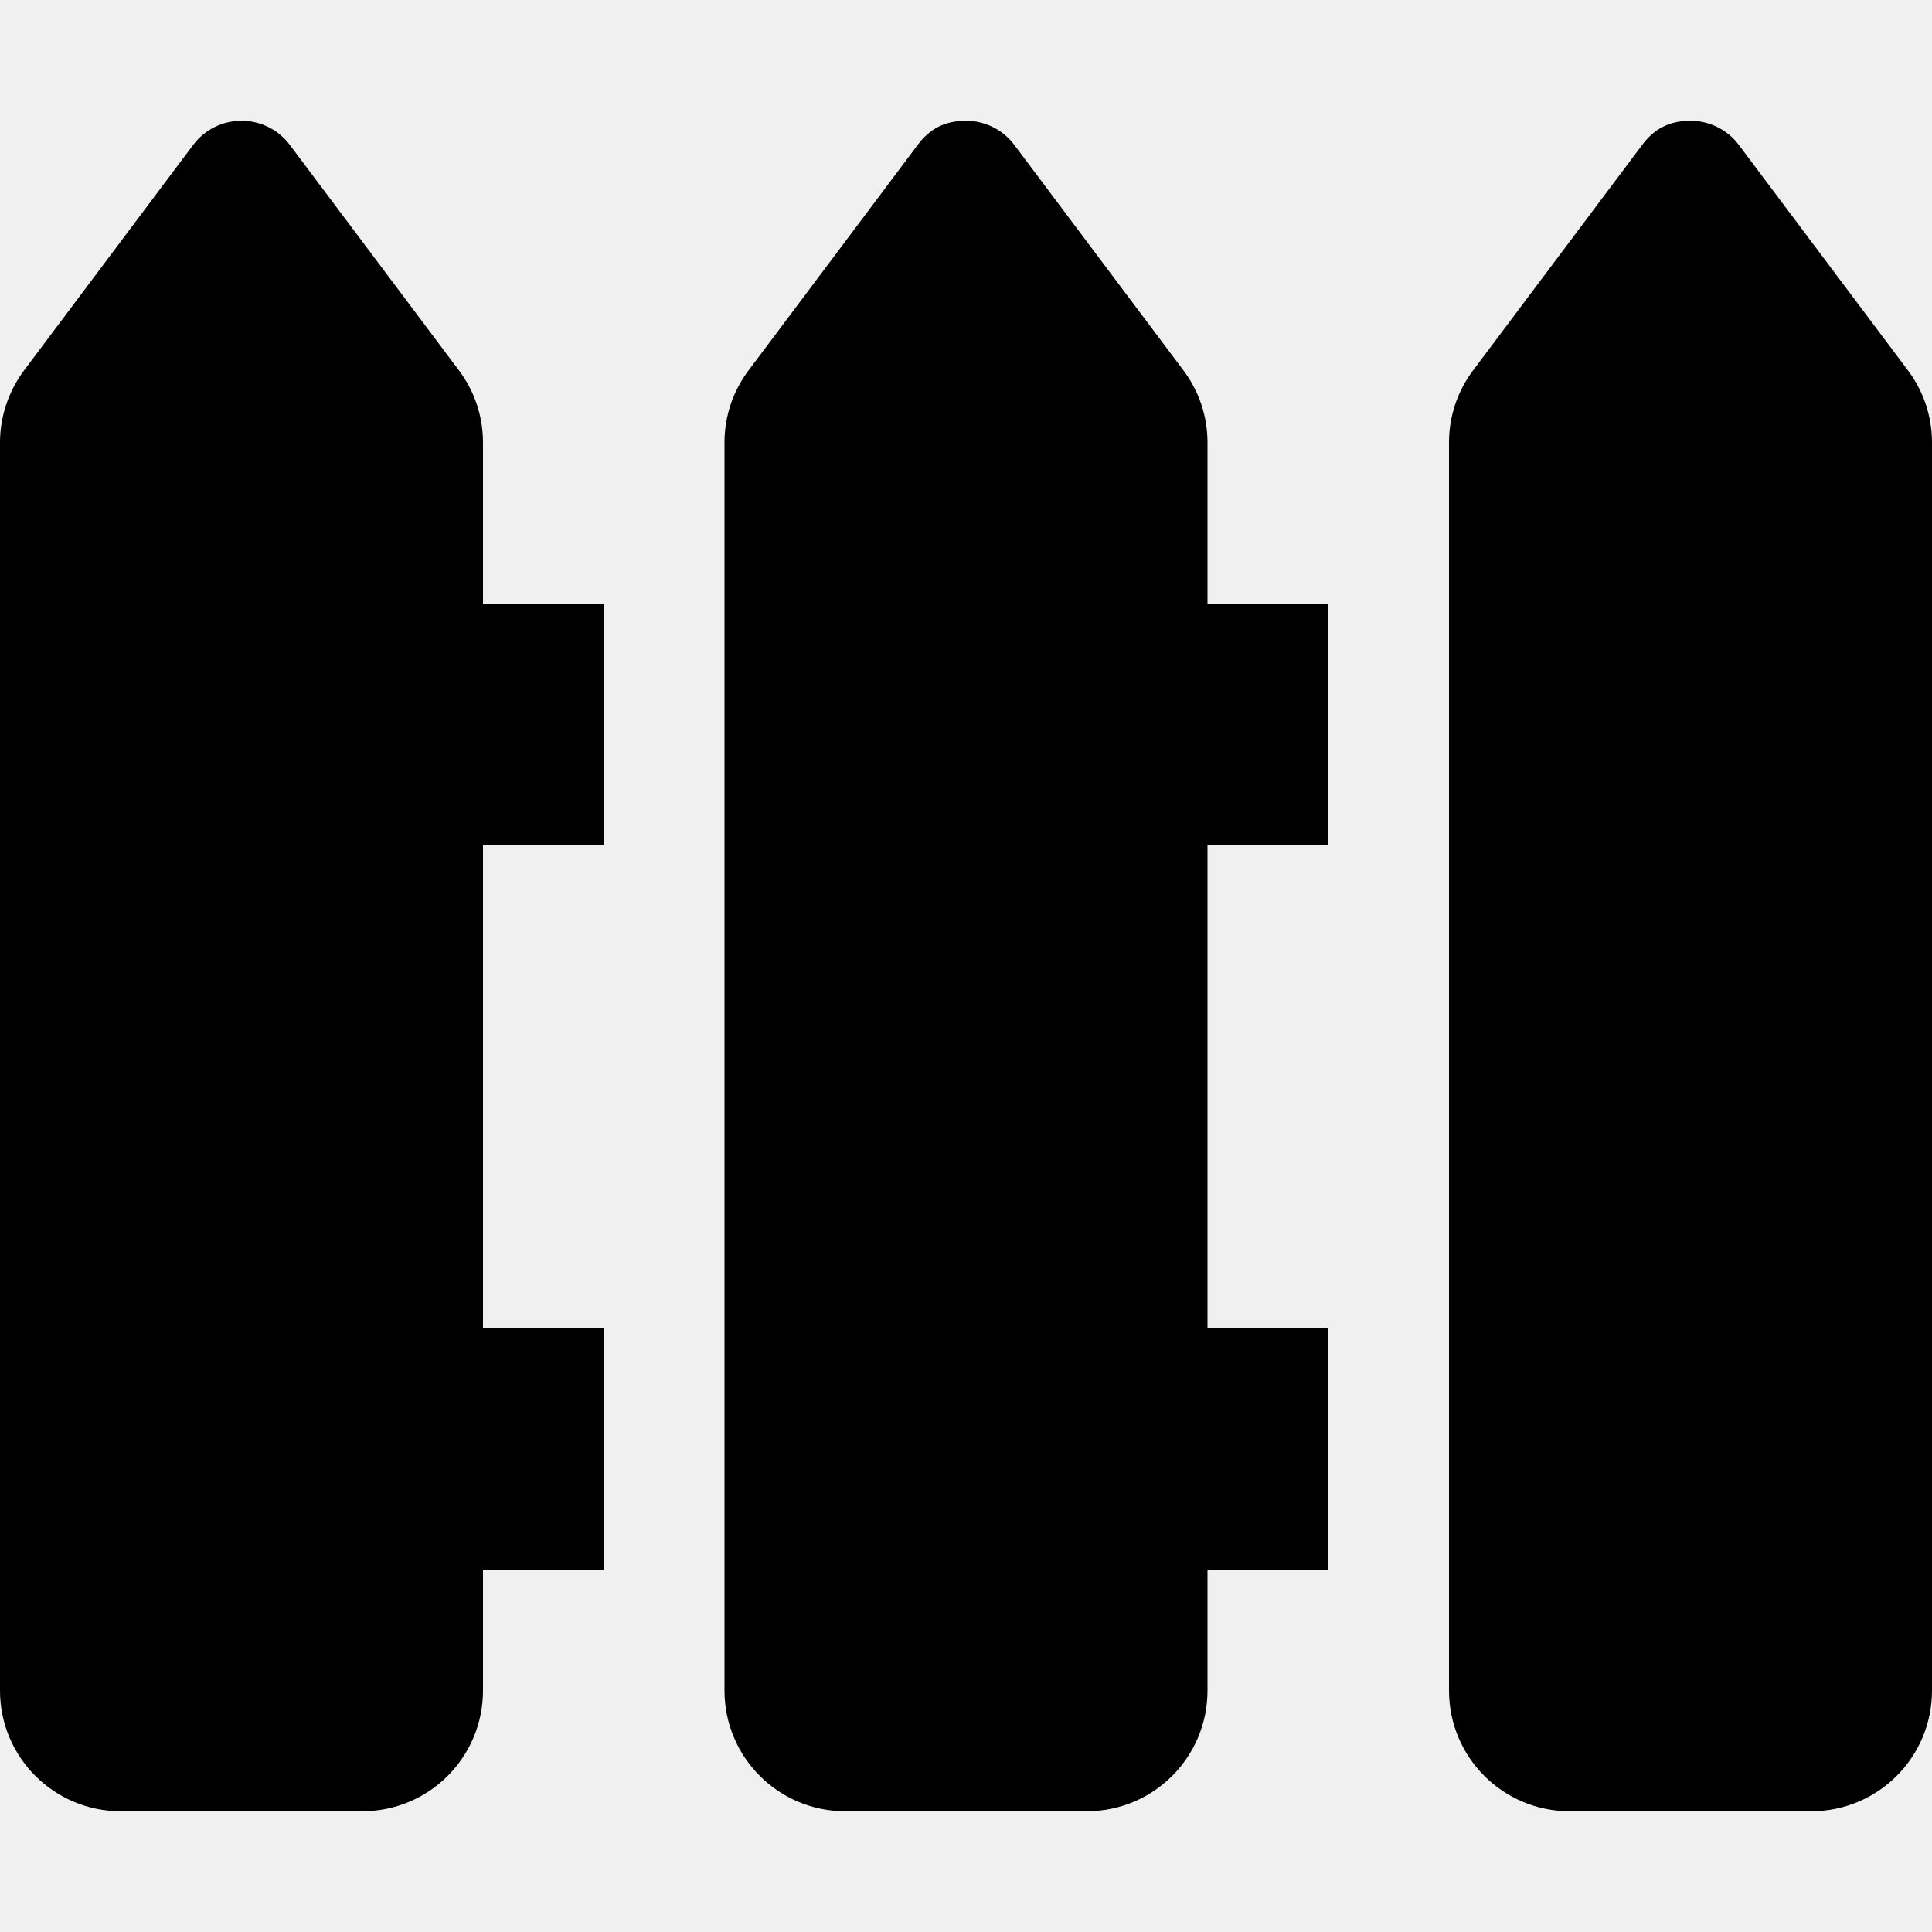
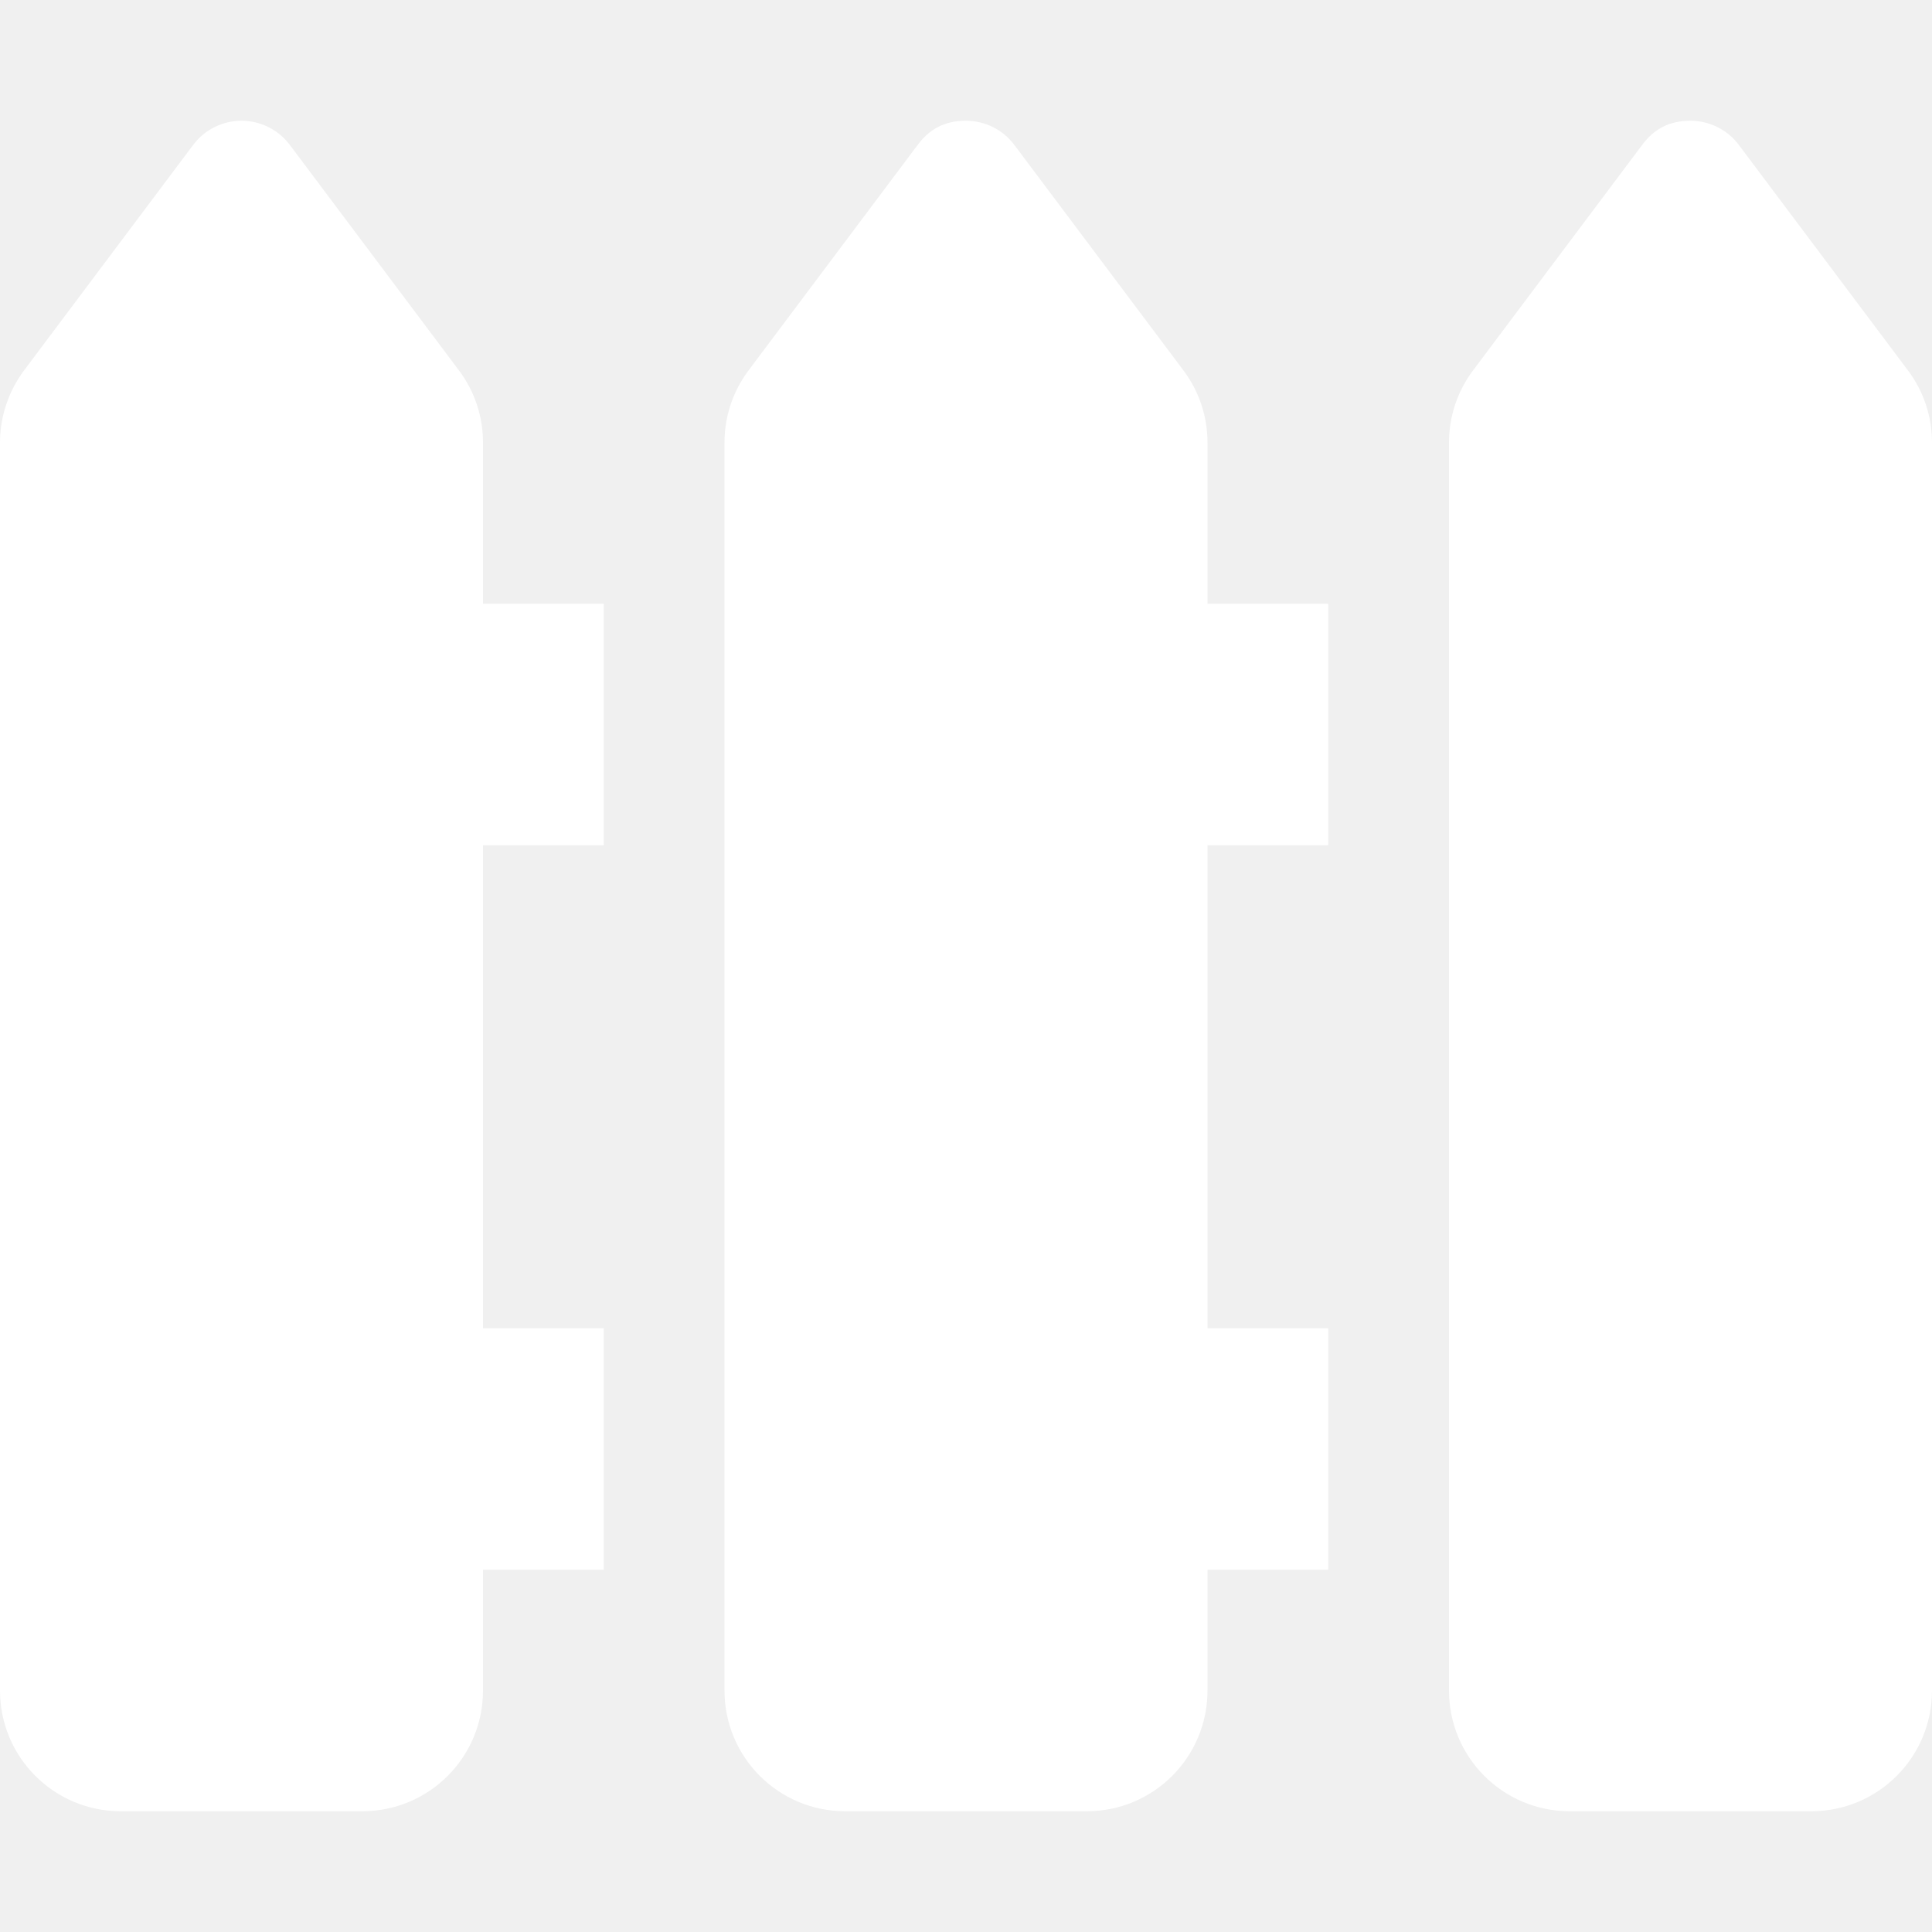
- <svg xmlns="http://www.w3.org/2000/svg" viewBox="0 0 512 512">
-   <path d="M121.6 98.13C125.8 103.7 128 110.4 128 117.3V160H160V224H128V352H160V416H128V448C128 465.7 113.7 480 96 480H32C14.33 480 0 465.7 0 448V117.3C0 110.4 2.246 103.7 6.4 98.13L51.2 38.4C54.22 34.37 58.96 32 64 32C69.04 32 73.78 34.37 76.8 38.4L121.6 98.13zM313.6 98.13C317.8 103.7 320 110.4 320 117.3V160H352V224H320V352H352V416H320V448C320 465.7 305.7 480 288 480H224C206.3 480 192 465.7 192 448V117.3C192 110.4 194.2 103.7 198.4 98.13L243.2 38.4C246.2 34.37 250.1 32 256 32C261 32 265.8 34.37 268.8 38.4L313.6 98.13zM448 32C453 32 457.8 34.37 460.8 38.4L505.6 98.13C509.8 103.7 512 110.4 512 117.3V448C512 465.7 497.7 480 480 480H416C398.3 480 384 465.7 384 448V117.3C384 110.4 386.2 103.7 390.4 98.13L435.2 38.4C438.2 34.37 442.1 32 448 32V32z" />
+ <svg xmlns="http://www.w3.org/2000/svg" viewBox="0 0 512 512" version="1.1" id="svg4">
+   <defs id="defs8" />
+   <path d="M121.6 98.13C125.8 103.7 128 110.4 128 117.3V160H160V224H128V352H160V416H128V448C128 465.7 113.7 480 96 480H32C14.33 480 0 465.7 0 448V117.3C0 110.4 2.246 103.7 6.4 98.13L51.2 38.4C54.22 34.37 58.96 32 64 32C69.04 32 73.78 34.37 76.8 38.4L121.6 98.13zM313.6 98.13C317.8 103.7 320 110.4 320 117.3V160H352V224H320V352H352V416H320V448C320 465.7 305.7 480 288 480H224C206.3 480 192 465.7 192 448V117.3C192 110.4 194.2 103.7 198.4 98.13L243.2 38.4C246.2 34.37 250.1 32 256 32C261 32 265.8 34.37 268.8 38.4L313.6 98.13zM448 32C453 32 457.8 34.37 460.8 38.4L505.6 98.13C509.8 103.7 512 110.4 512 117.3V448C512 465.7 497.7 480 480 480H416C398.3 480 384 465.7 384 448V117.3C384 110.4 386.2 103.7 390.4 98.13L435.2 38.4C438.2 34.37 442.1 32 448 32V32z" id="path2" style="fill:#ffffff" />
</svg>
